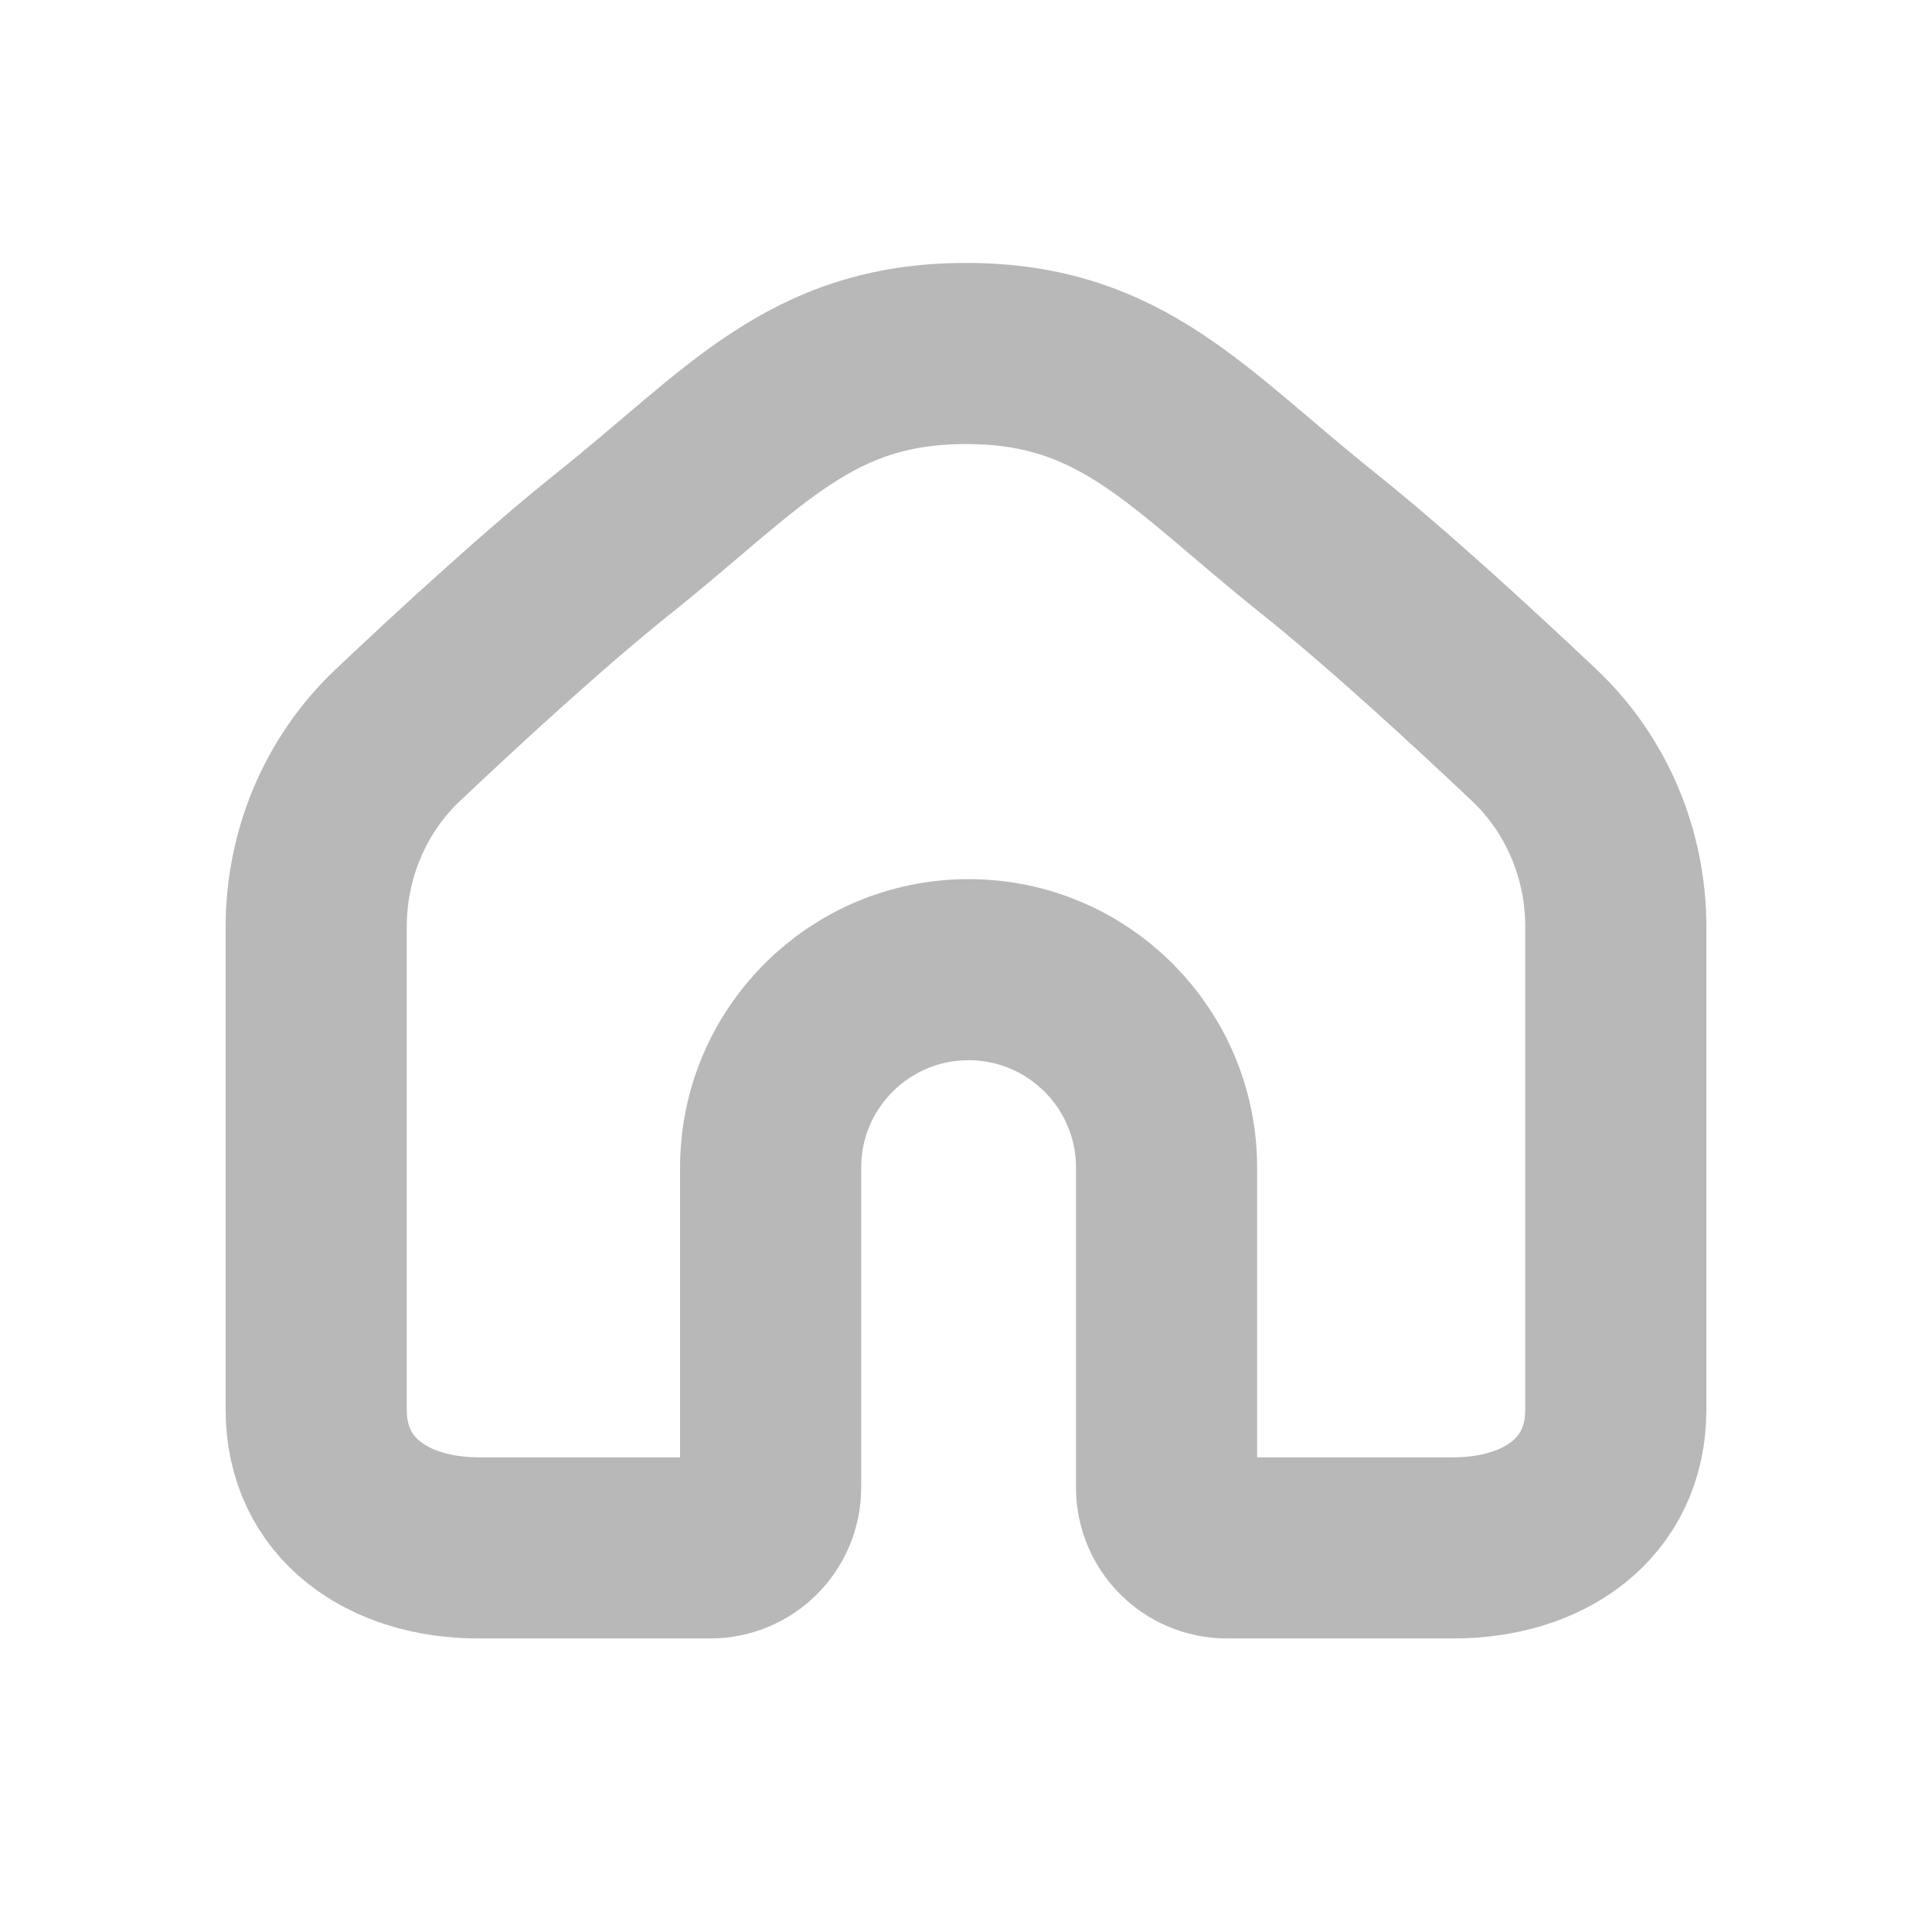
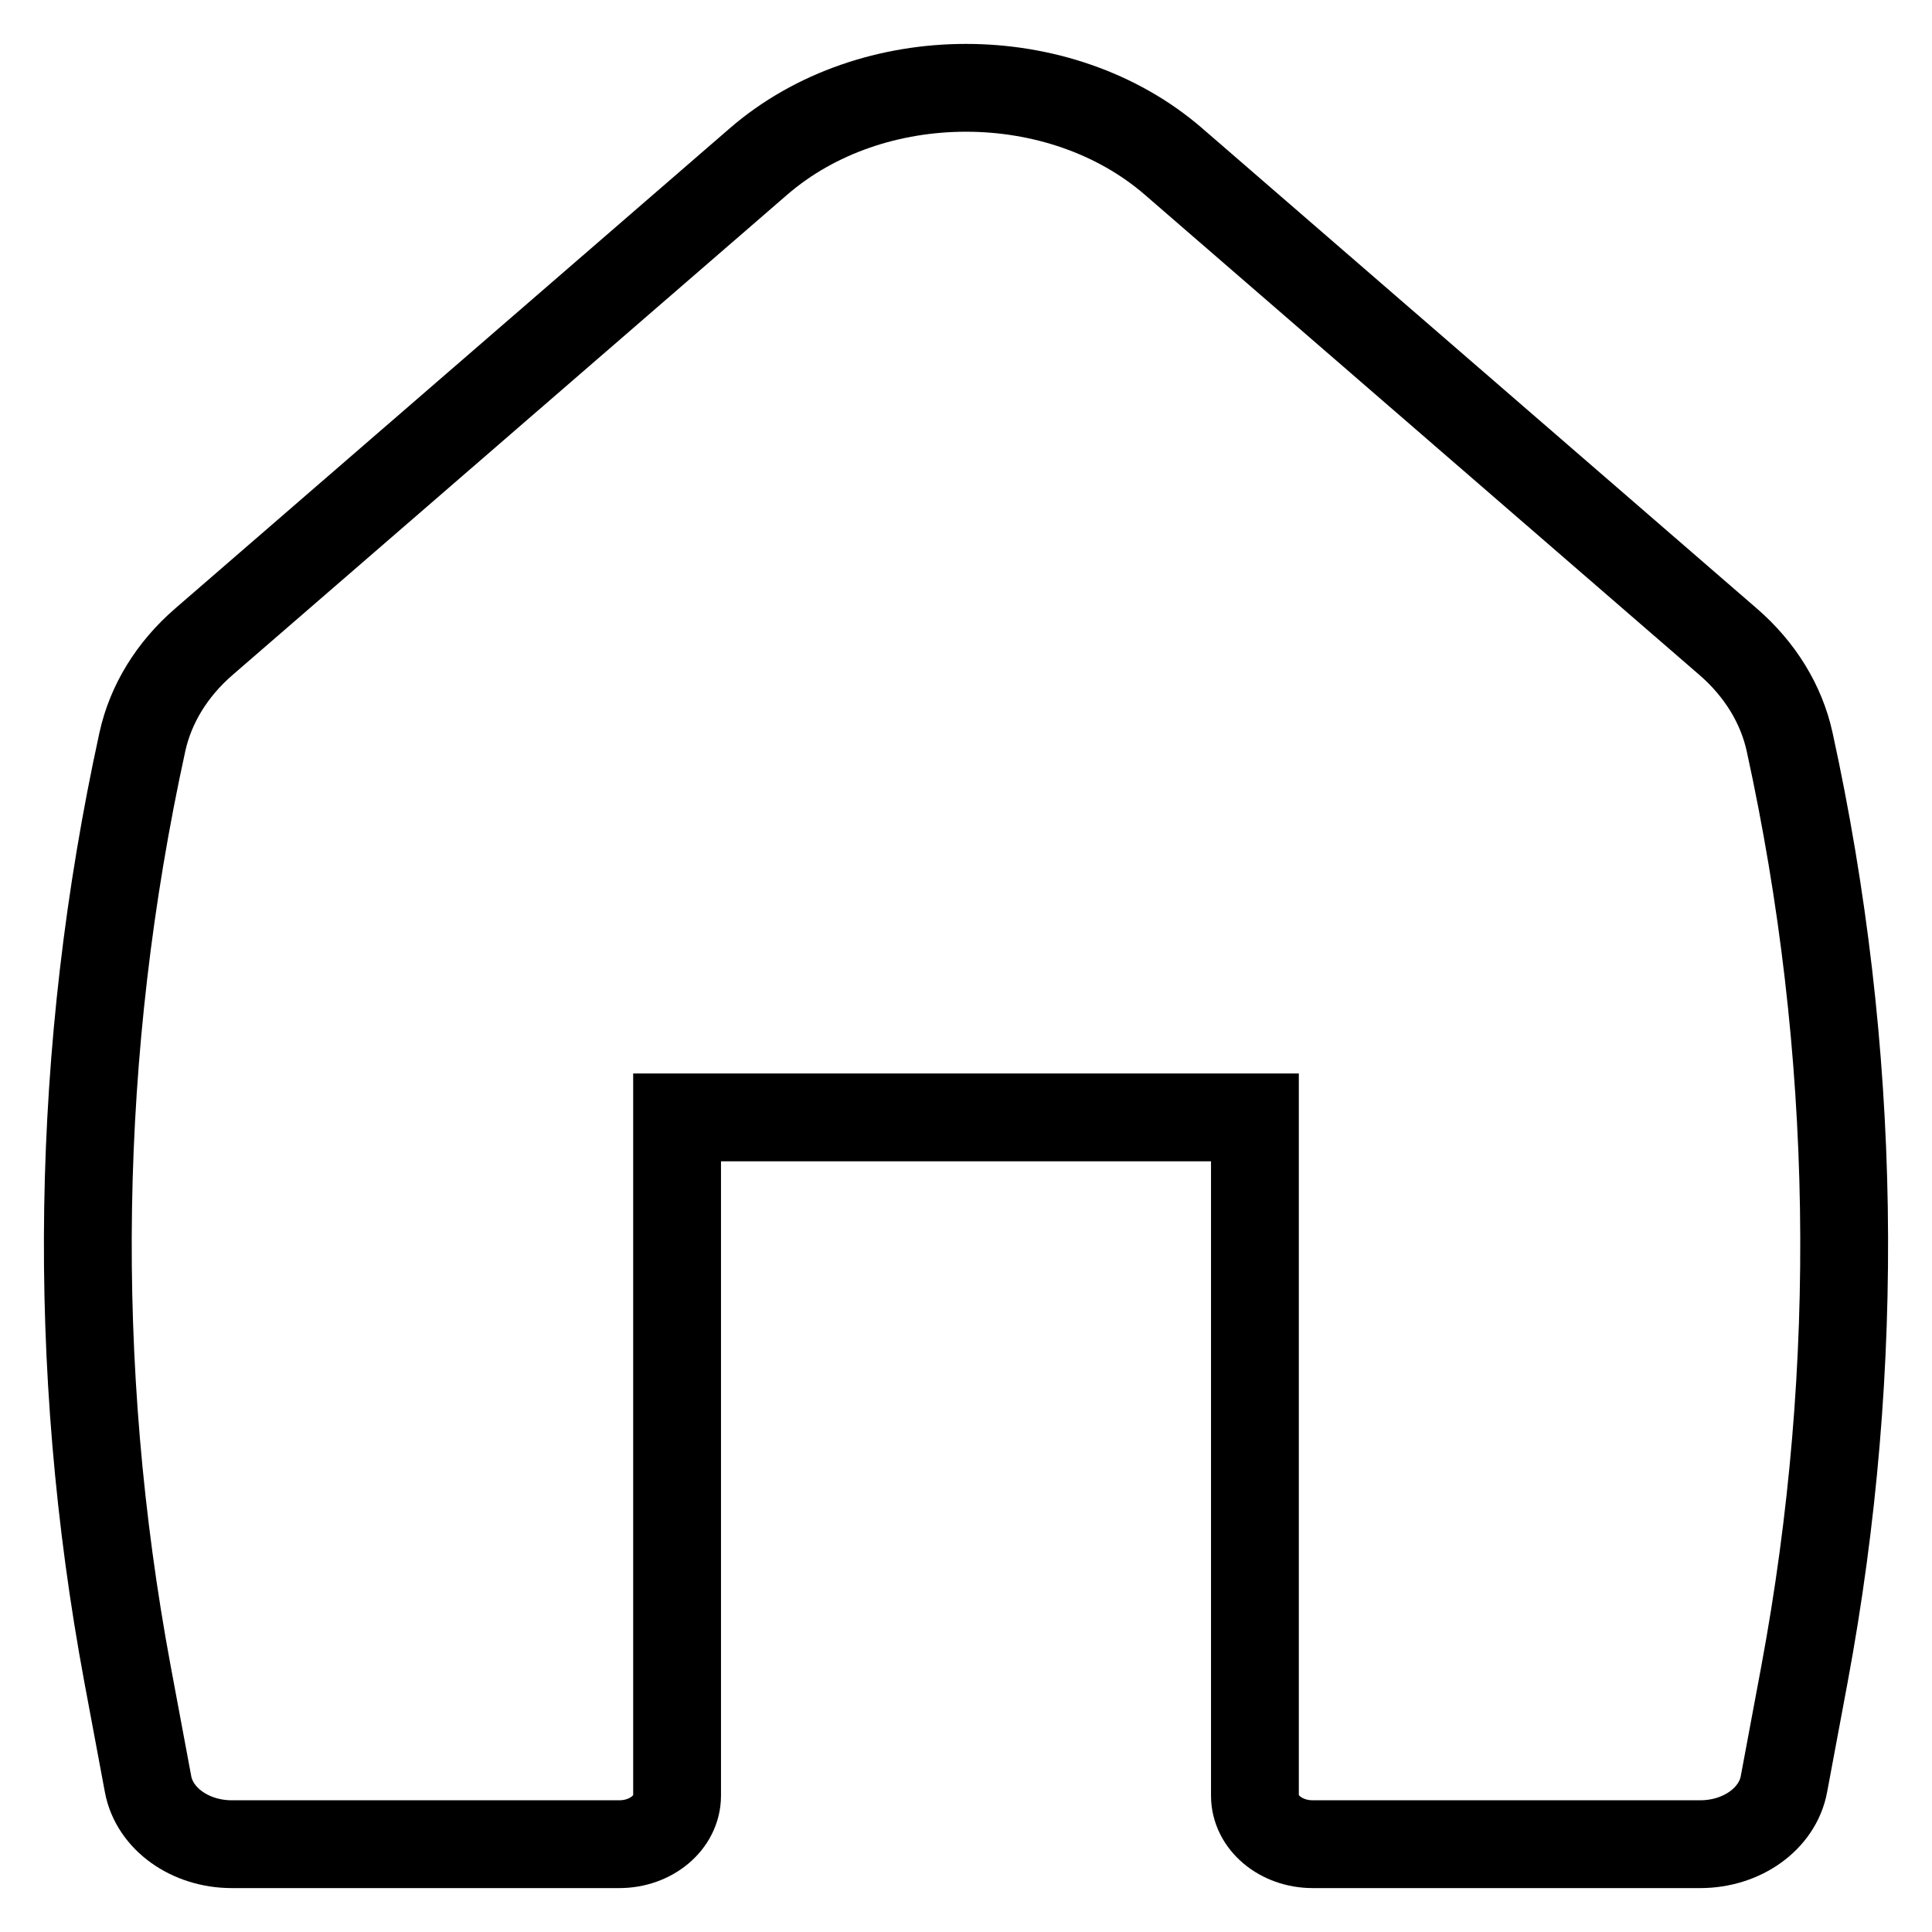
- <svg xmlns="http://www.w3.org/2000/svg" width="32" height="32" viewBox="0 0 32 32" fill="none">
-   <path d="M26.763 23.345V15.354C26.763 14.154 26.284 13.003 25.413 12.178C24.391 11.212 22.974 9.908 21.83 8.994C19.666 7.267 18.586 5.855 16 5.855C13.414 5.855 12.334 7.267 10.17 8.994C9.026 9.908 7.609 11.212 6.587 12.178C5.716 13.003 5.237 14.154 5.237 15.354V23.345C5.237 24.831 6.442 25.638 7.928 25.638H11.764C12.316 25.638 12.764 25.19 12.764 24.638V20.301V19.34C12.764 17.529 14.232 16.061 16.043 16.061C17.854 16.061 19.322 17.529 19.322 19.34V20.301V24.638C19.322 25.19 19.769 25.638 20.322 25.638H24.073C25.559 25.638 26.763 24.831 26.763 23.345Z" stroke="#B8B8B8" stroke-width="3" />
+ <svg xmlns="http://www.w3.org/2000/svg" width="22" height="22" viewBox="0 0 22 22" fill="none">
+   <path d="M13.364 1.84C12.071 0.72 9.929 0.72 8.636 1.84L2.321 7.308C1.958 7.622 1.715 8.019 1.621 8.449C0.854 11.956 0.797 15.546 1.453 19.069L1.686 20.316C1.759 20.71 2.164 21 2.639 21H7.052C7.415 21 7.71 20.753 7.71 20.448V12.724H14.29V20.448C14.29 20.753 14.585 21 14.948 21H19.361C19.837 21 20.241 20.71 20.314 20.316L20.547 19.069C21.203 15.546 21.146 11.956 20.379 8.449C20.285 8.019 20.042 7.622 19.679 7.308L13.364 1.84Z" stroke="black" />
</svg>
